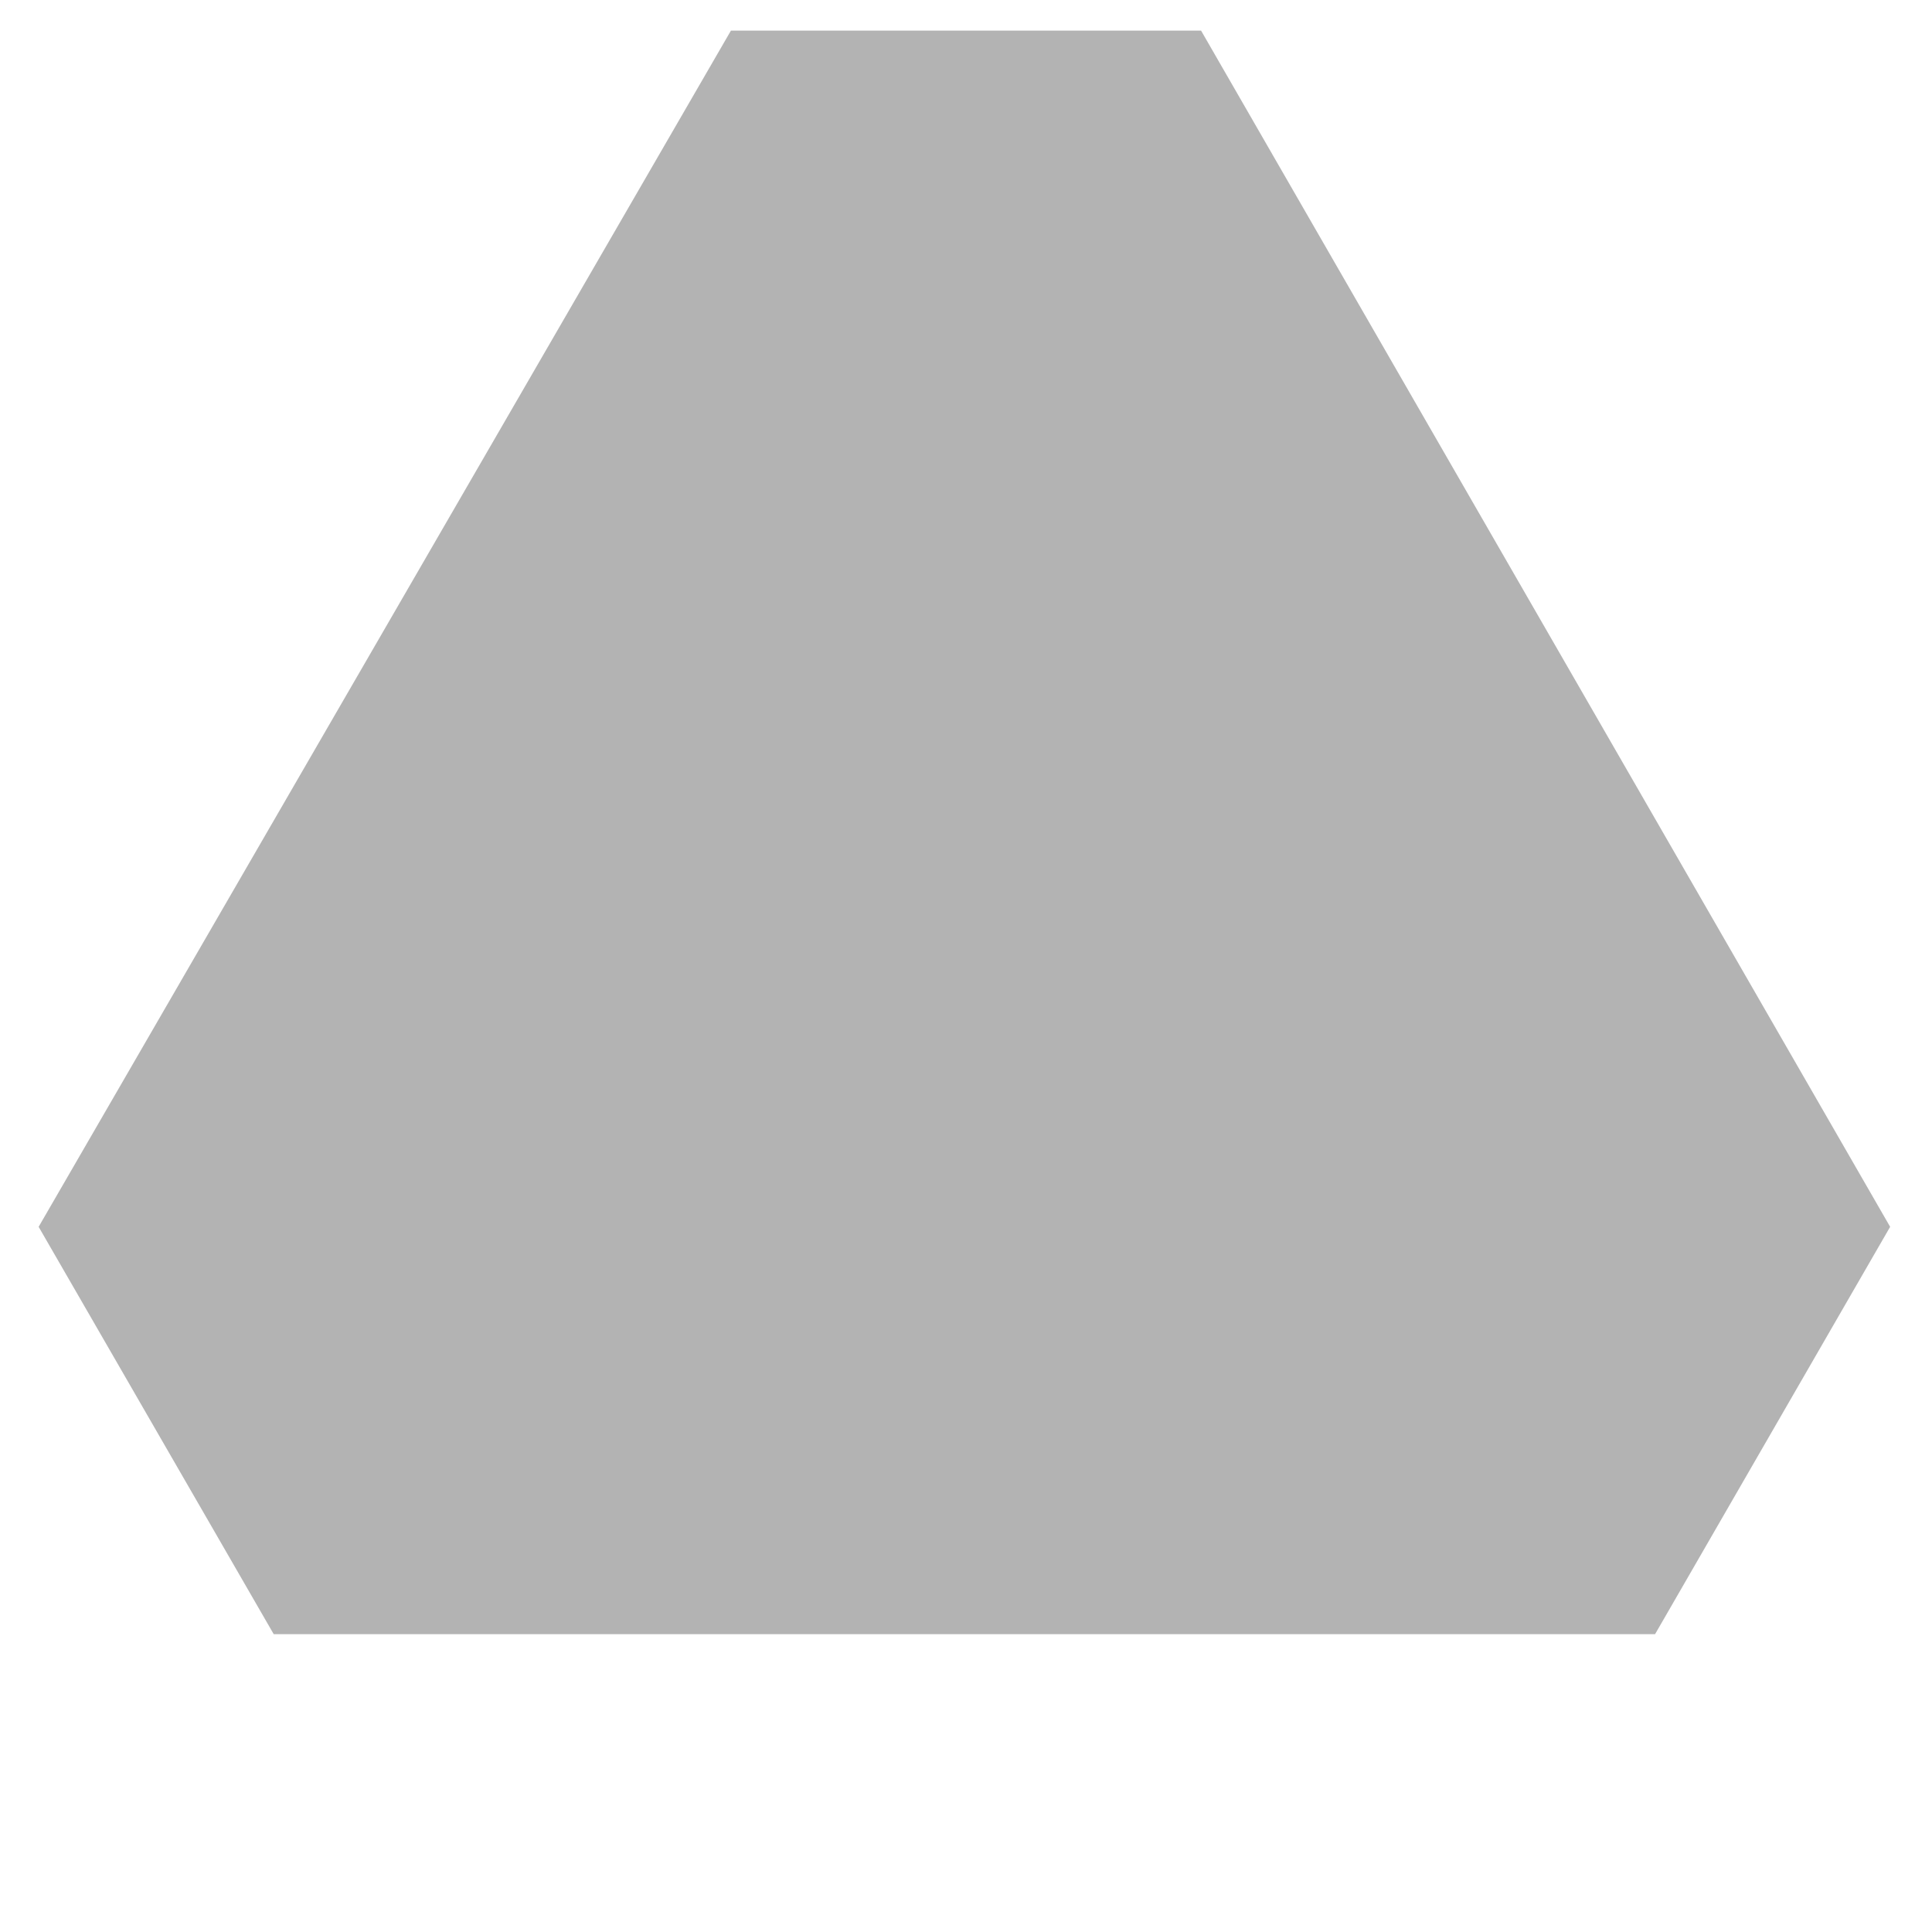
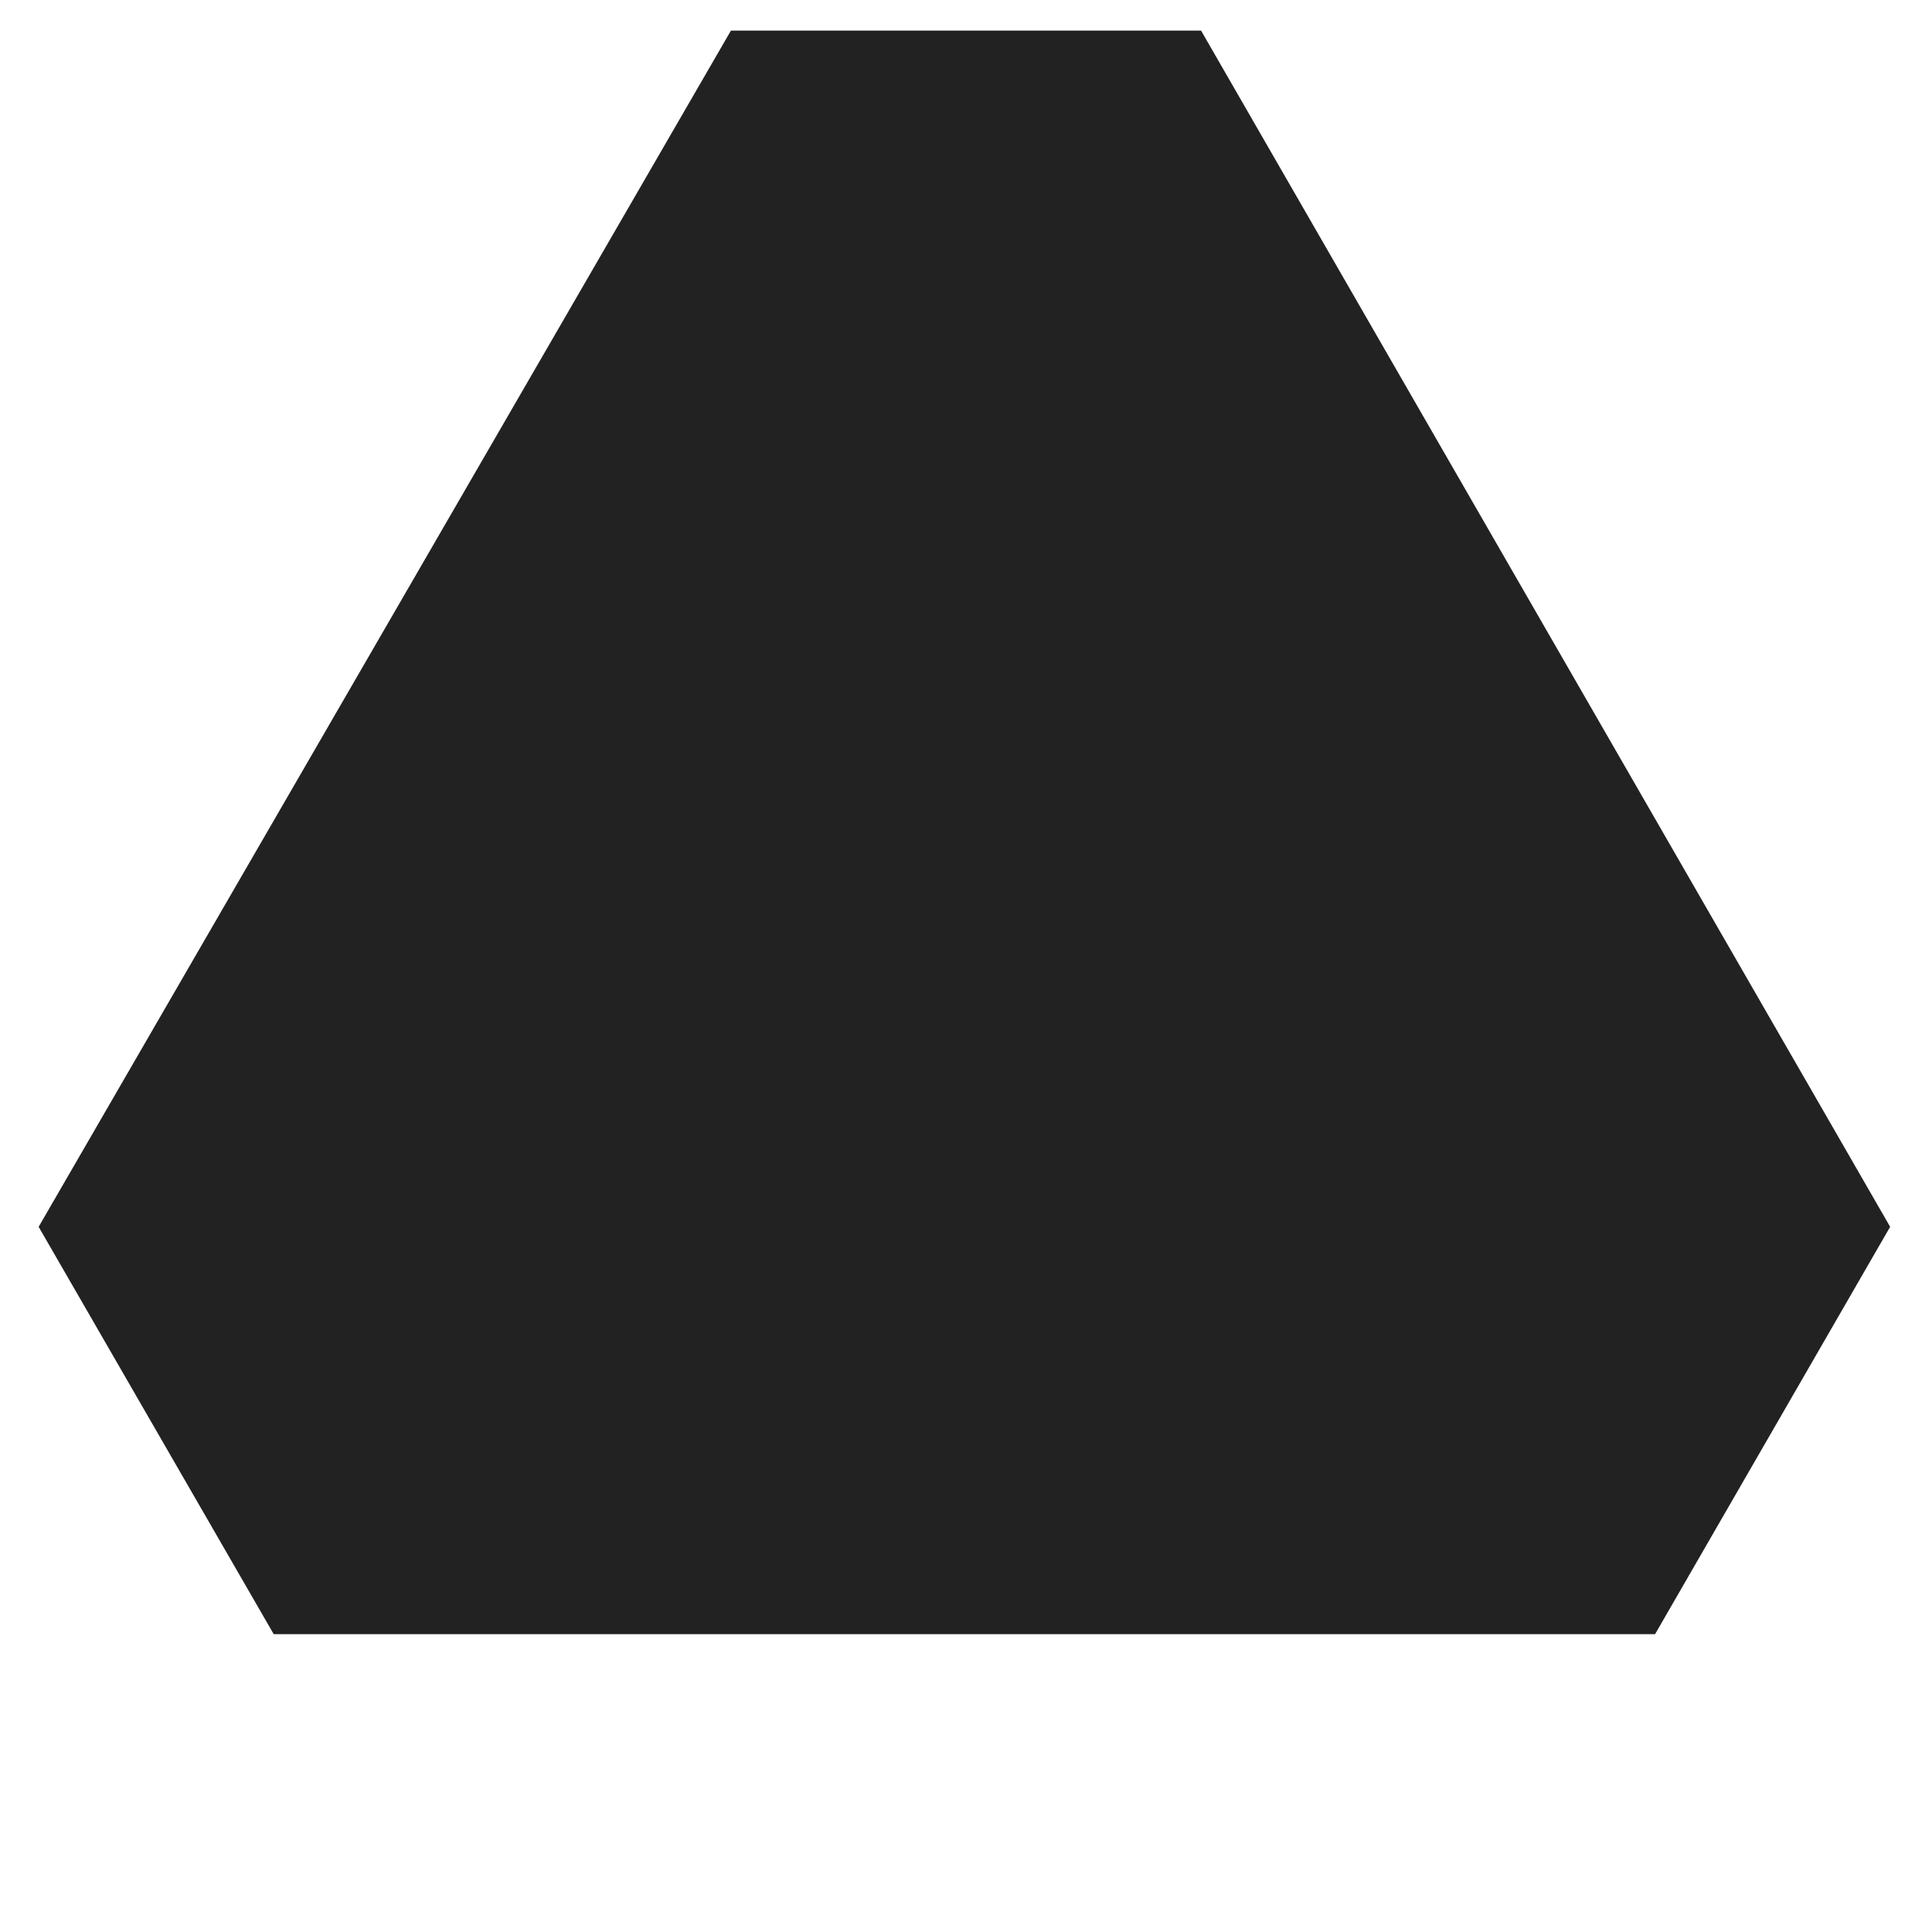
<svg xmlns="http://www.w3.org/2000/svg" version="1.1" id="圖層_1" x="0px" y="0px" viewBox="0 0 120 120" style="enable-background:new 0 0 120 120;" xml:space="preserve">
  <style type="text/css">
- 	.st0{fill:#B3B3B3;}
- 	.st1{opacity:0;fill:none;stroke:#B3B3B3;stroke-width:0.1;stroke-miterlimit:10;}
+ 	.st0{fill:#222;}
+ 	.st1{opacity:0;fill:none;stroke:#222;stroke-width:0.1;stroke-miterlimit:10;}
</style>
  <g>
    <path class="st0" d="M74.6,1.9H45.4L2.4,76.2l14.6,25.3h85.8l14.6-25.3L74.6,1.9z" />
  </g>
  <circle class="st1" cx="60" cy="60" r="60" />
</svg>
